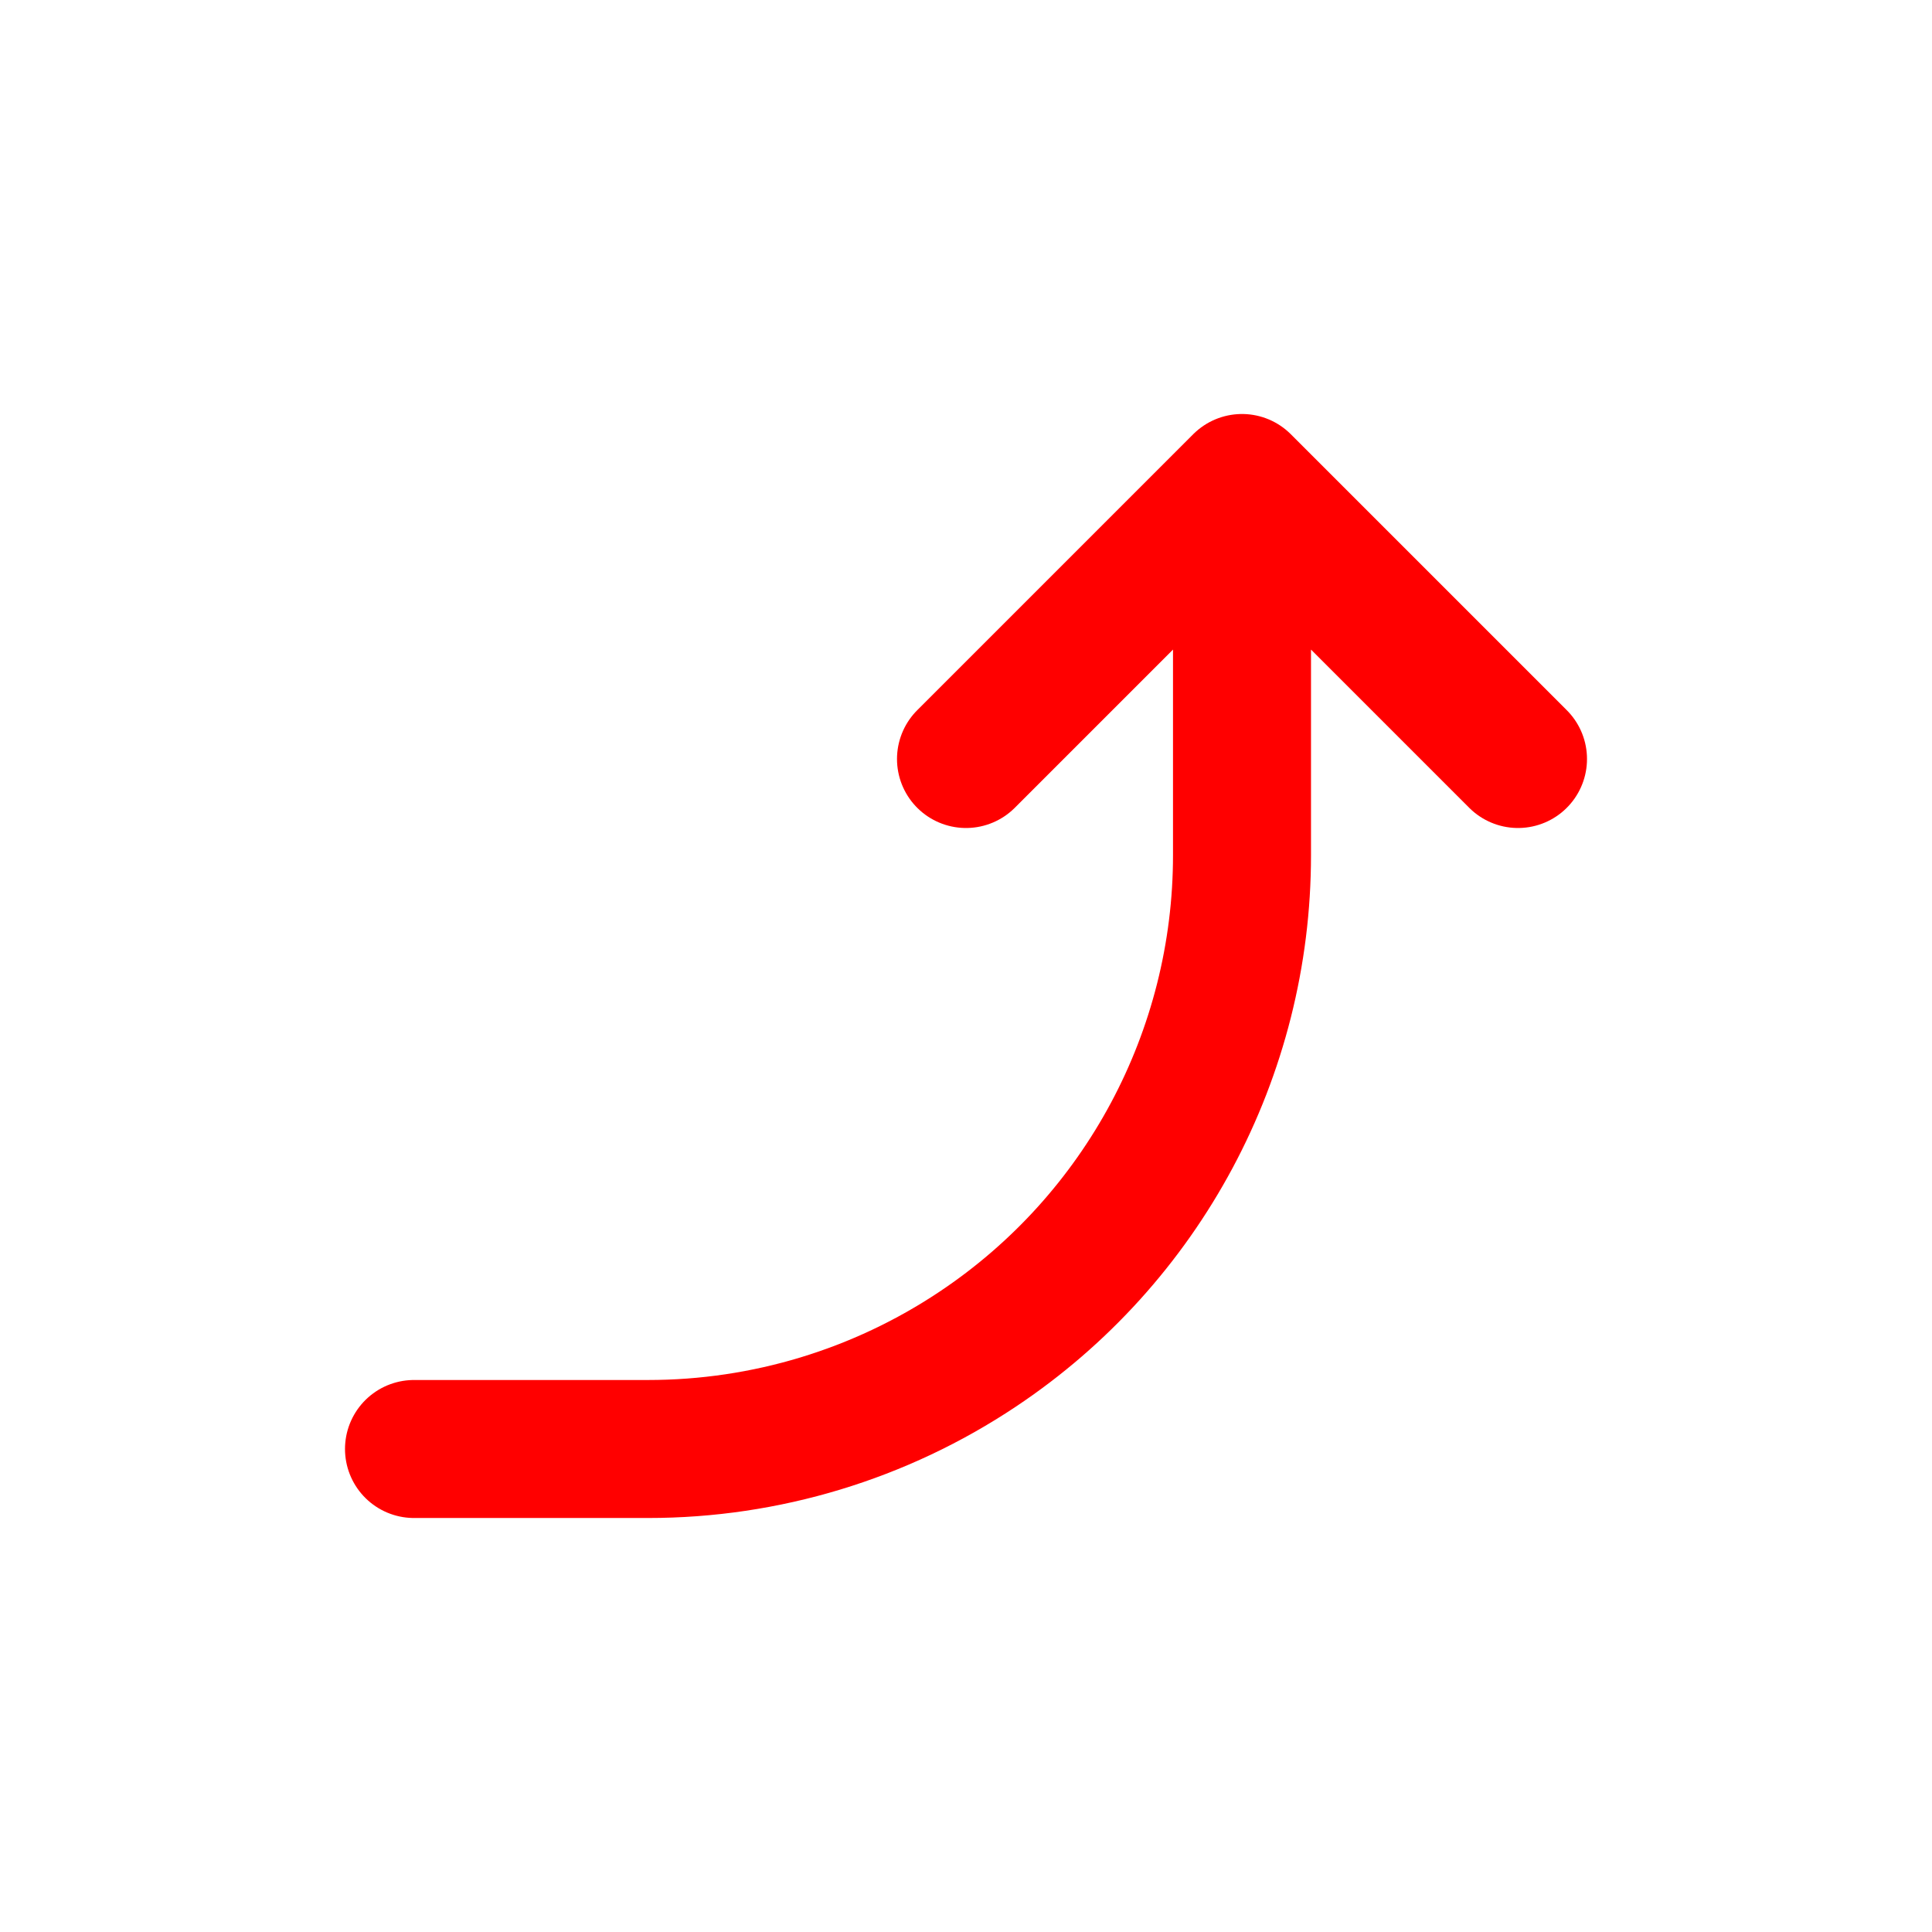
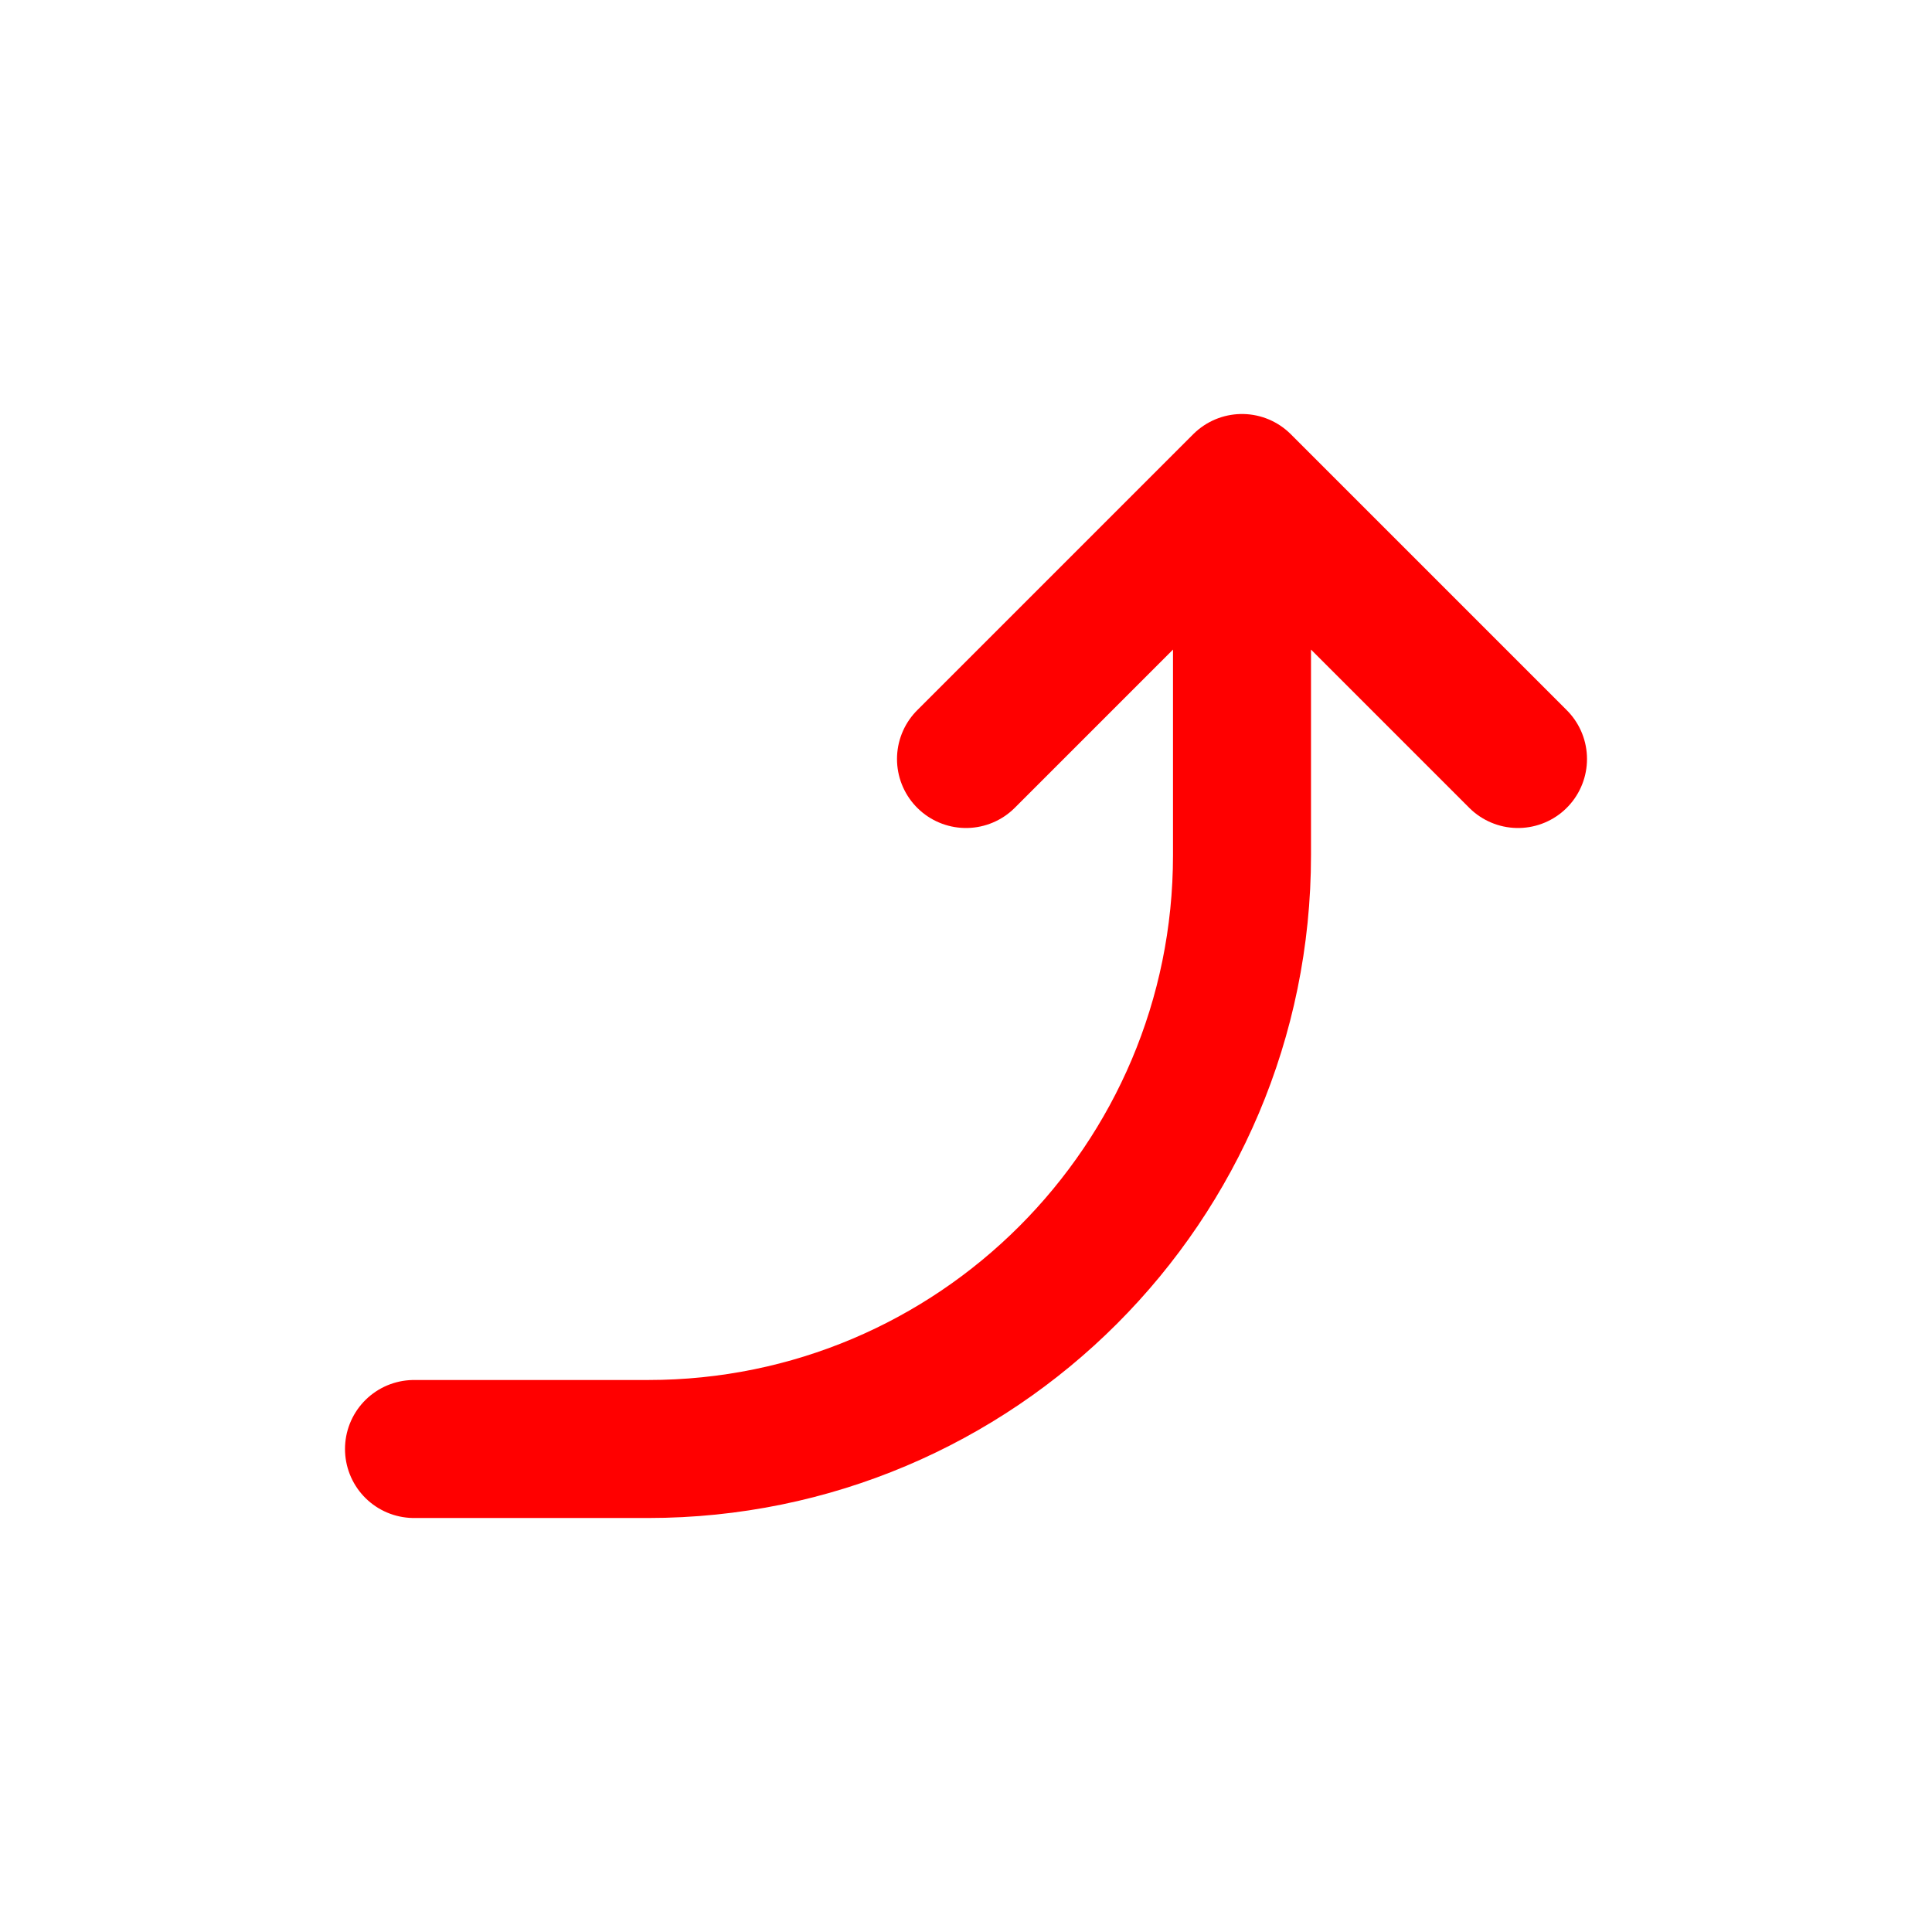
<svg xmlns="http://www.w3.org/2000/svg" width="16" height="16" fill="none" viewBox="0 0 14 14">
-   <path stroke="red" stroke-linecap="round" d="M9 3.5v2.697a4.3 4.3 0 0 1-1.916 3.58v0a4.3 4.3 0 0 1-2.387.723H3m6-7 2 2m-2-2-2 2" />
+   <path stroke="red" stroke-linecap="round" d="M9 3.5v2.697A4.303 4.303 0 0 1 4.697 10.5H3m6-7 2 2m-2-2-2 2" />
</svg>
